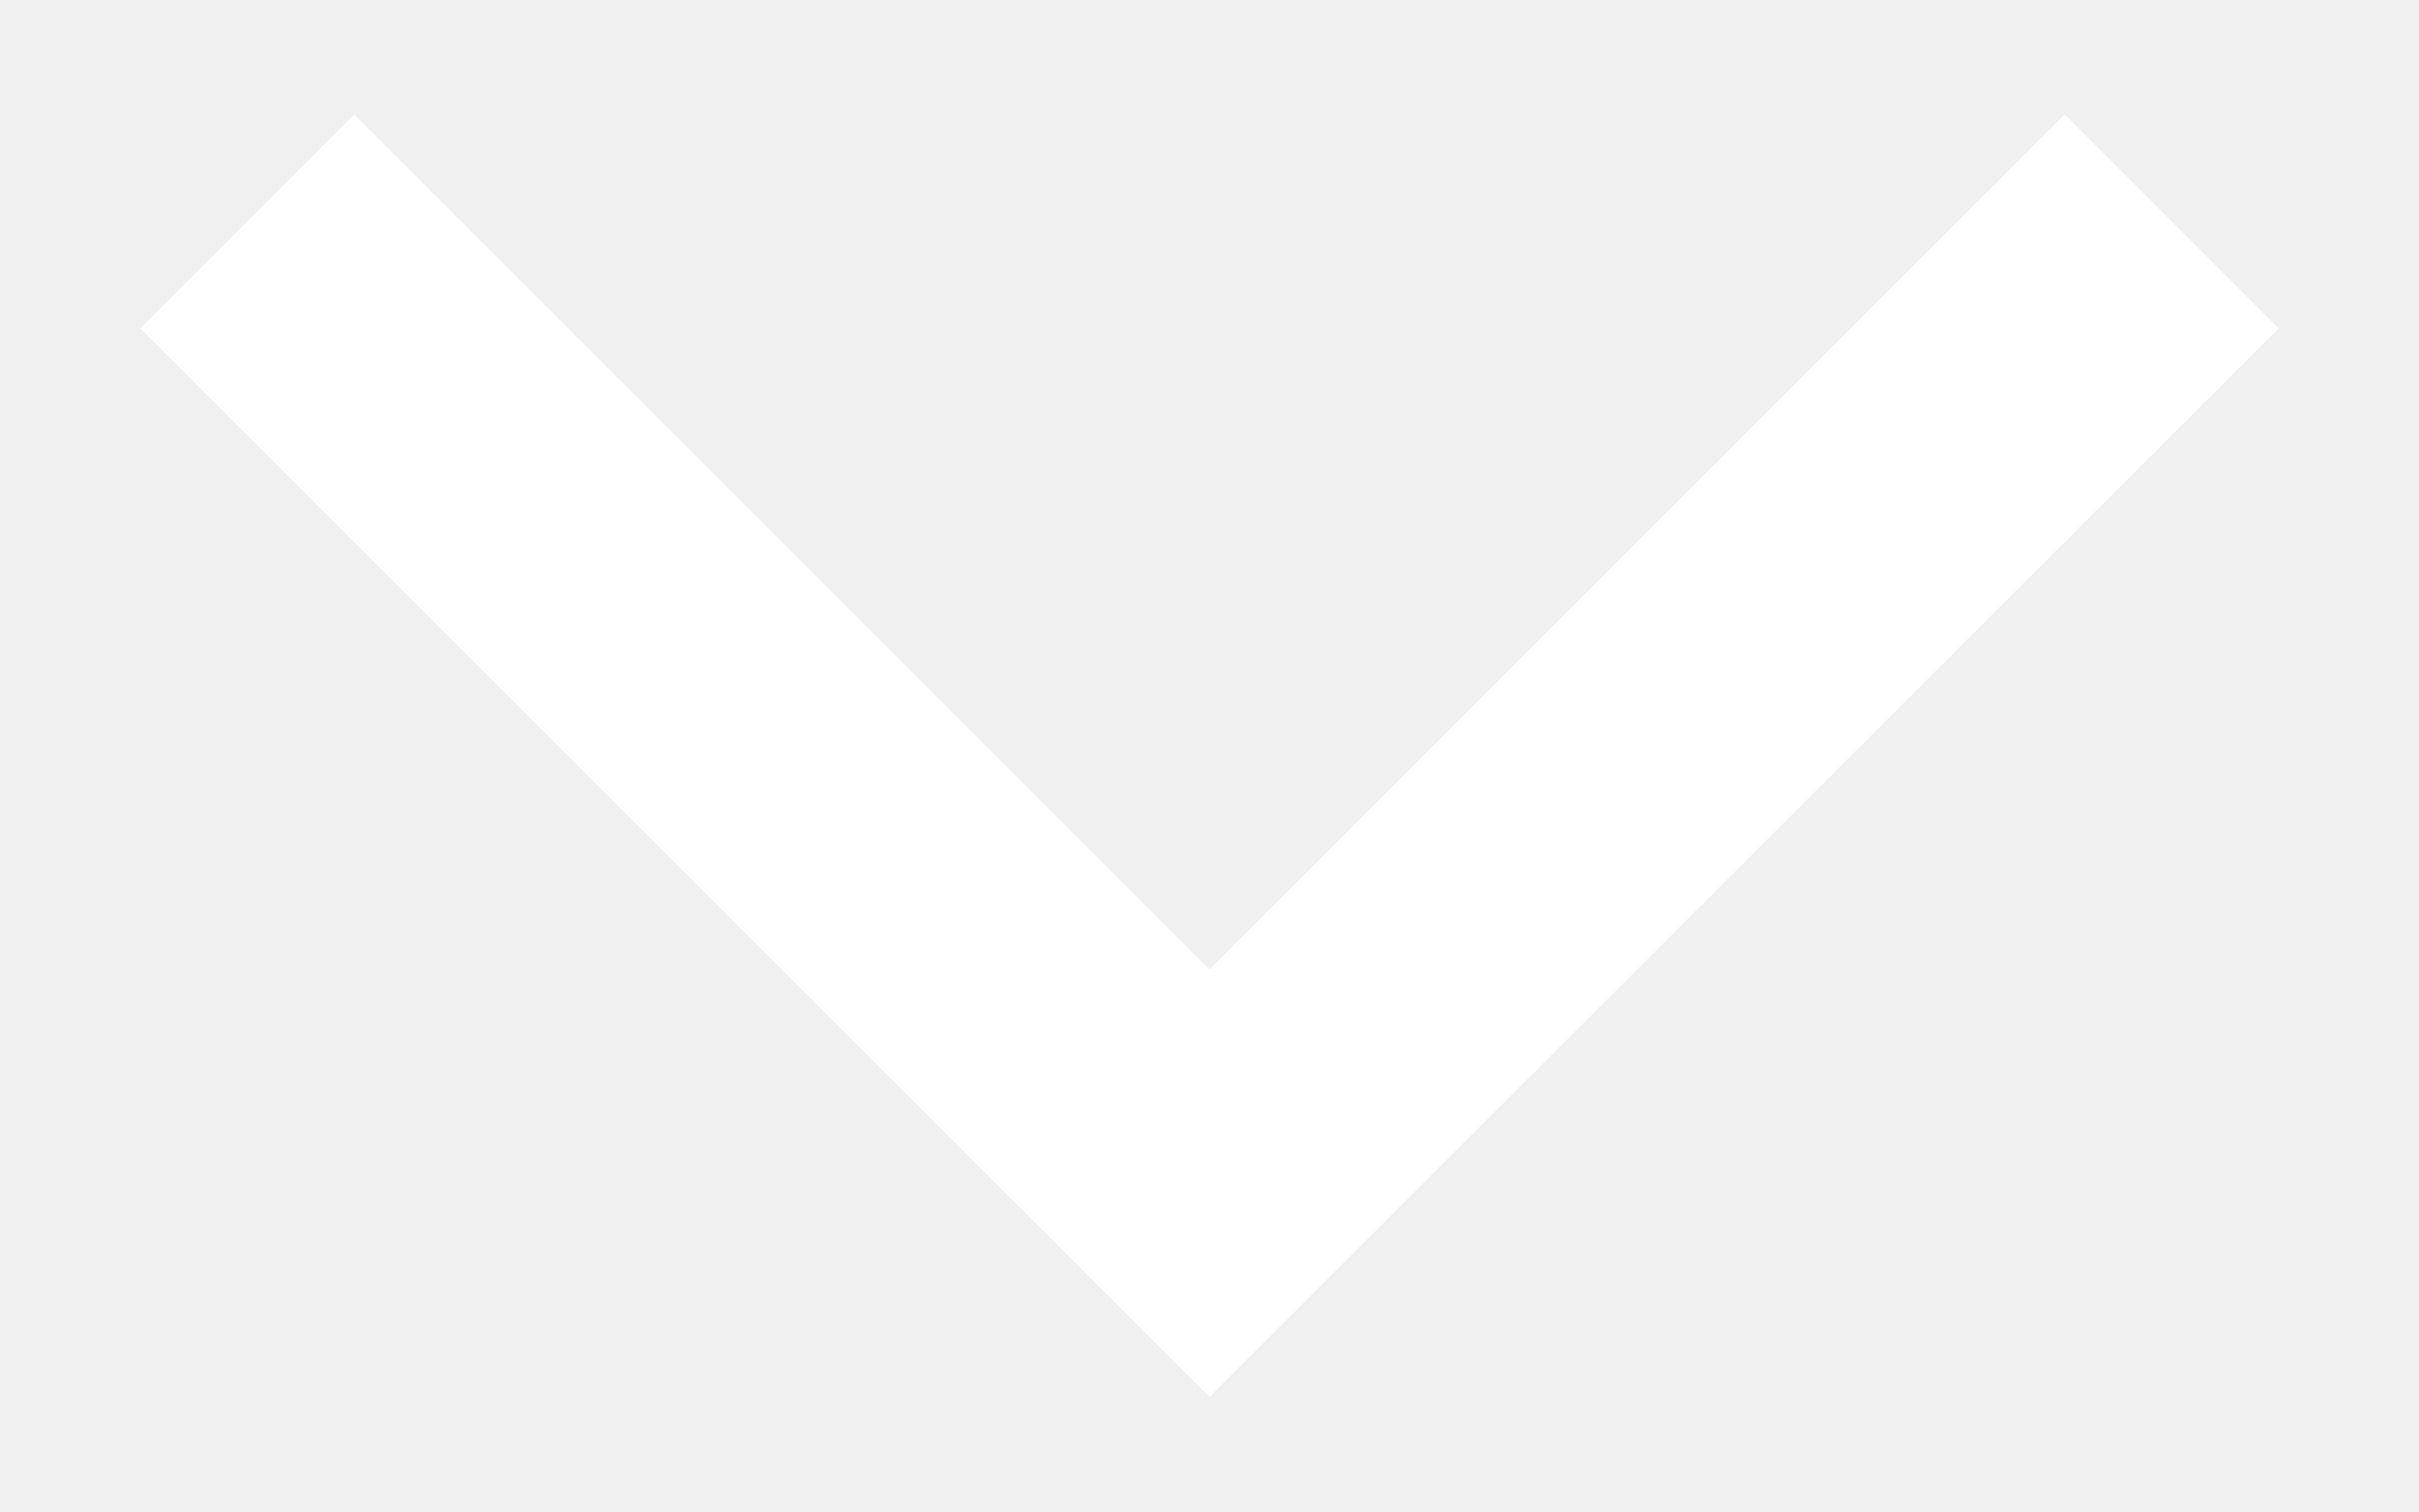
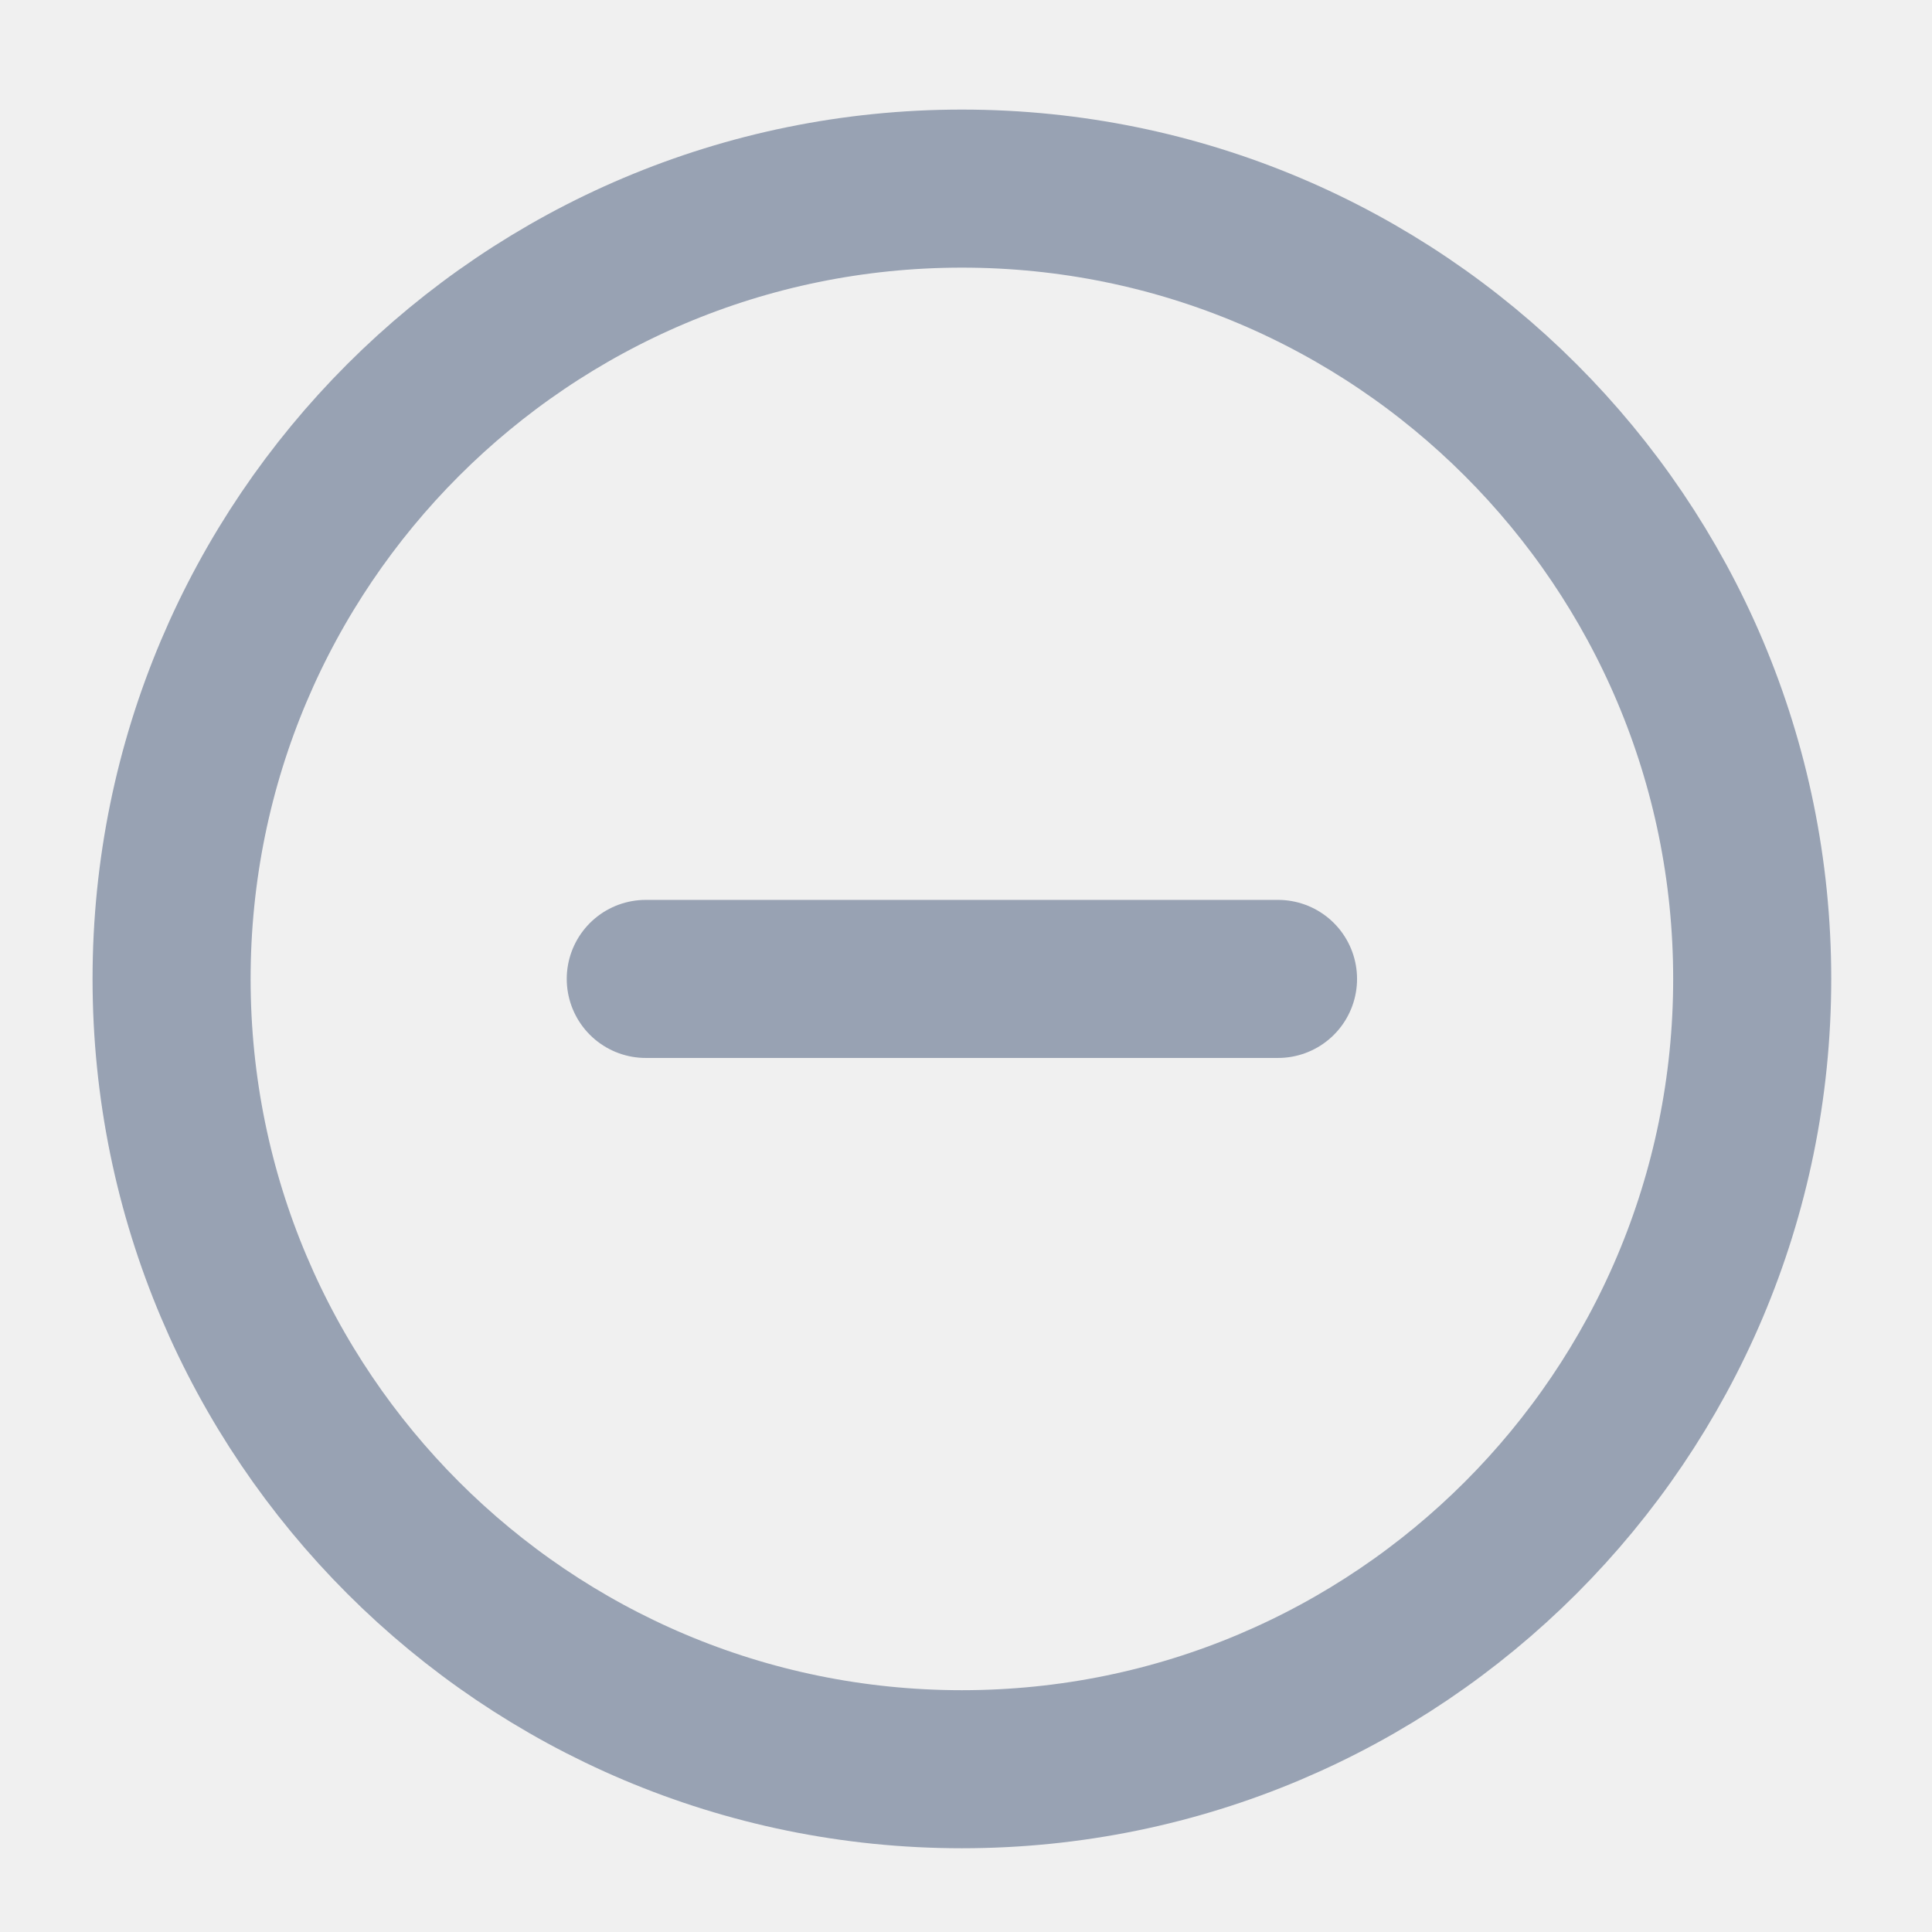
- <svg xmlns="http://www.w3.org/2000/svg" width="16" height="10" viewBox="0 0 16 10" fill="none">
-   <path d="M2.343 0.757L0.929 2.172L8 9.243L15.071 2.172L13.657 0.757L8 6.414L2.343 0.757Z" fill="white" />
+ <svg xmlns="http://www.w3.org/2000/svg" width="16" height="16" viewBox="0 0 16 16" fill="none">
+   <path d="M5.348 8.107H10.584M14.511 8.107C14.511 11.721 11.581 14.652 7.966 14.652C4.352 14.652 1.421 11.721 1.421 8.107C1.421 4.492 4.352 1.562 7.966 1.562C11.581 1.562 14.511 4.492 14.511 8.107Z" stroke="#98A2B3" stroke-width="1.309" stroke-linecap="round" stroke-linejoin="round" />
</svg>
